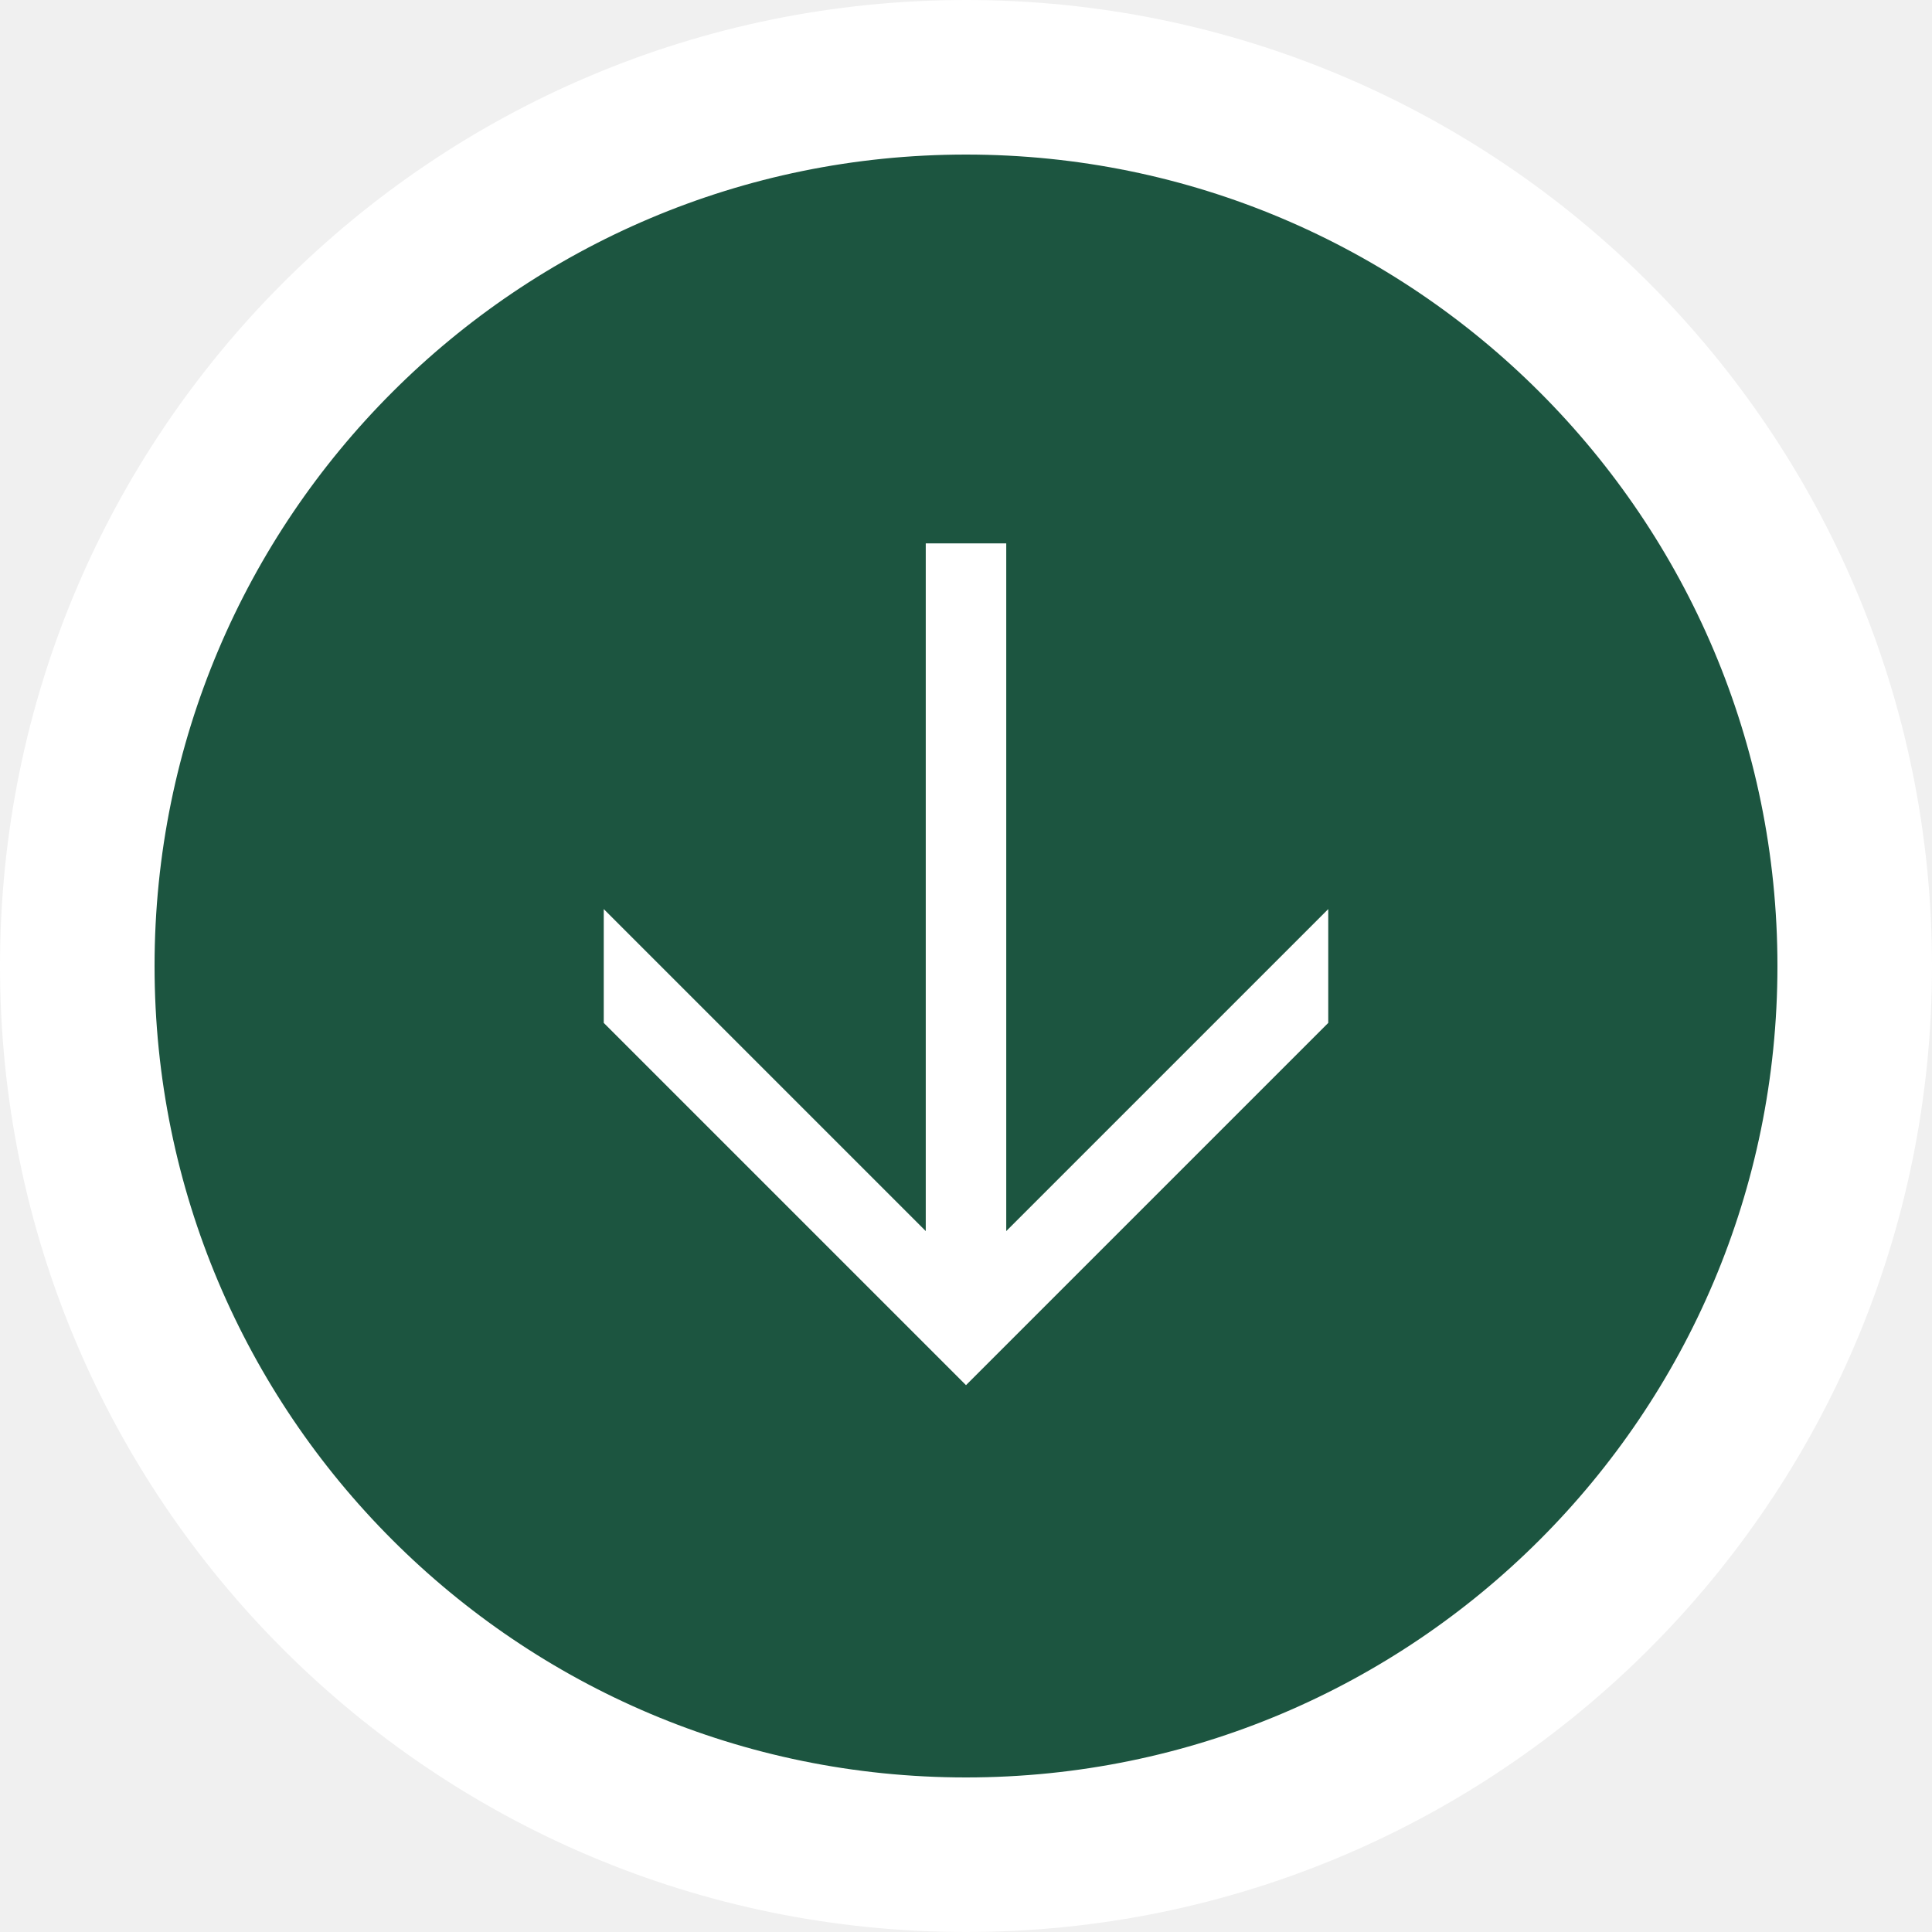
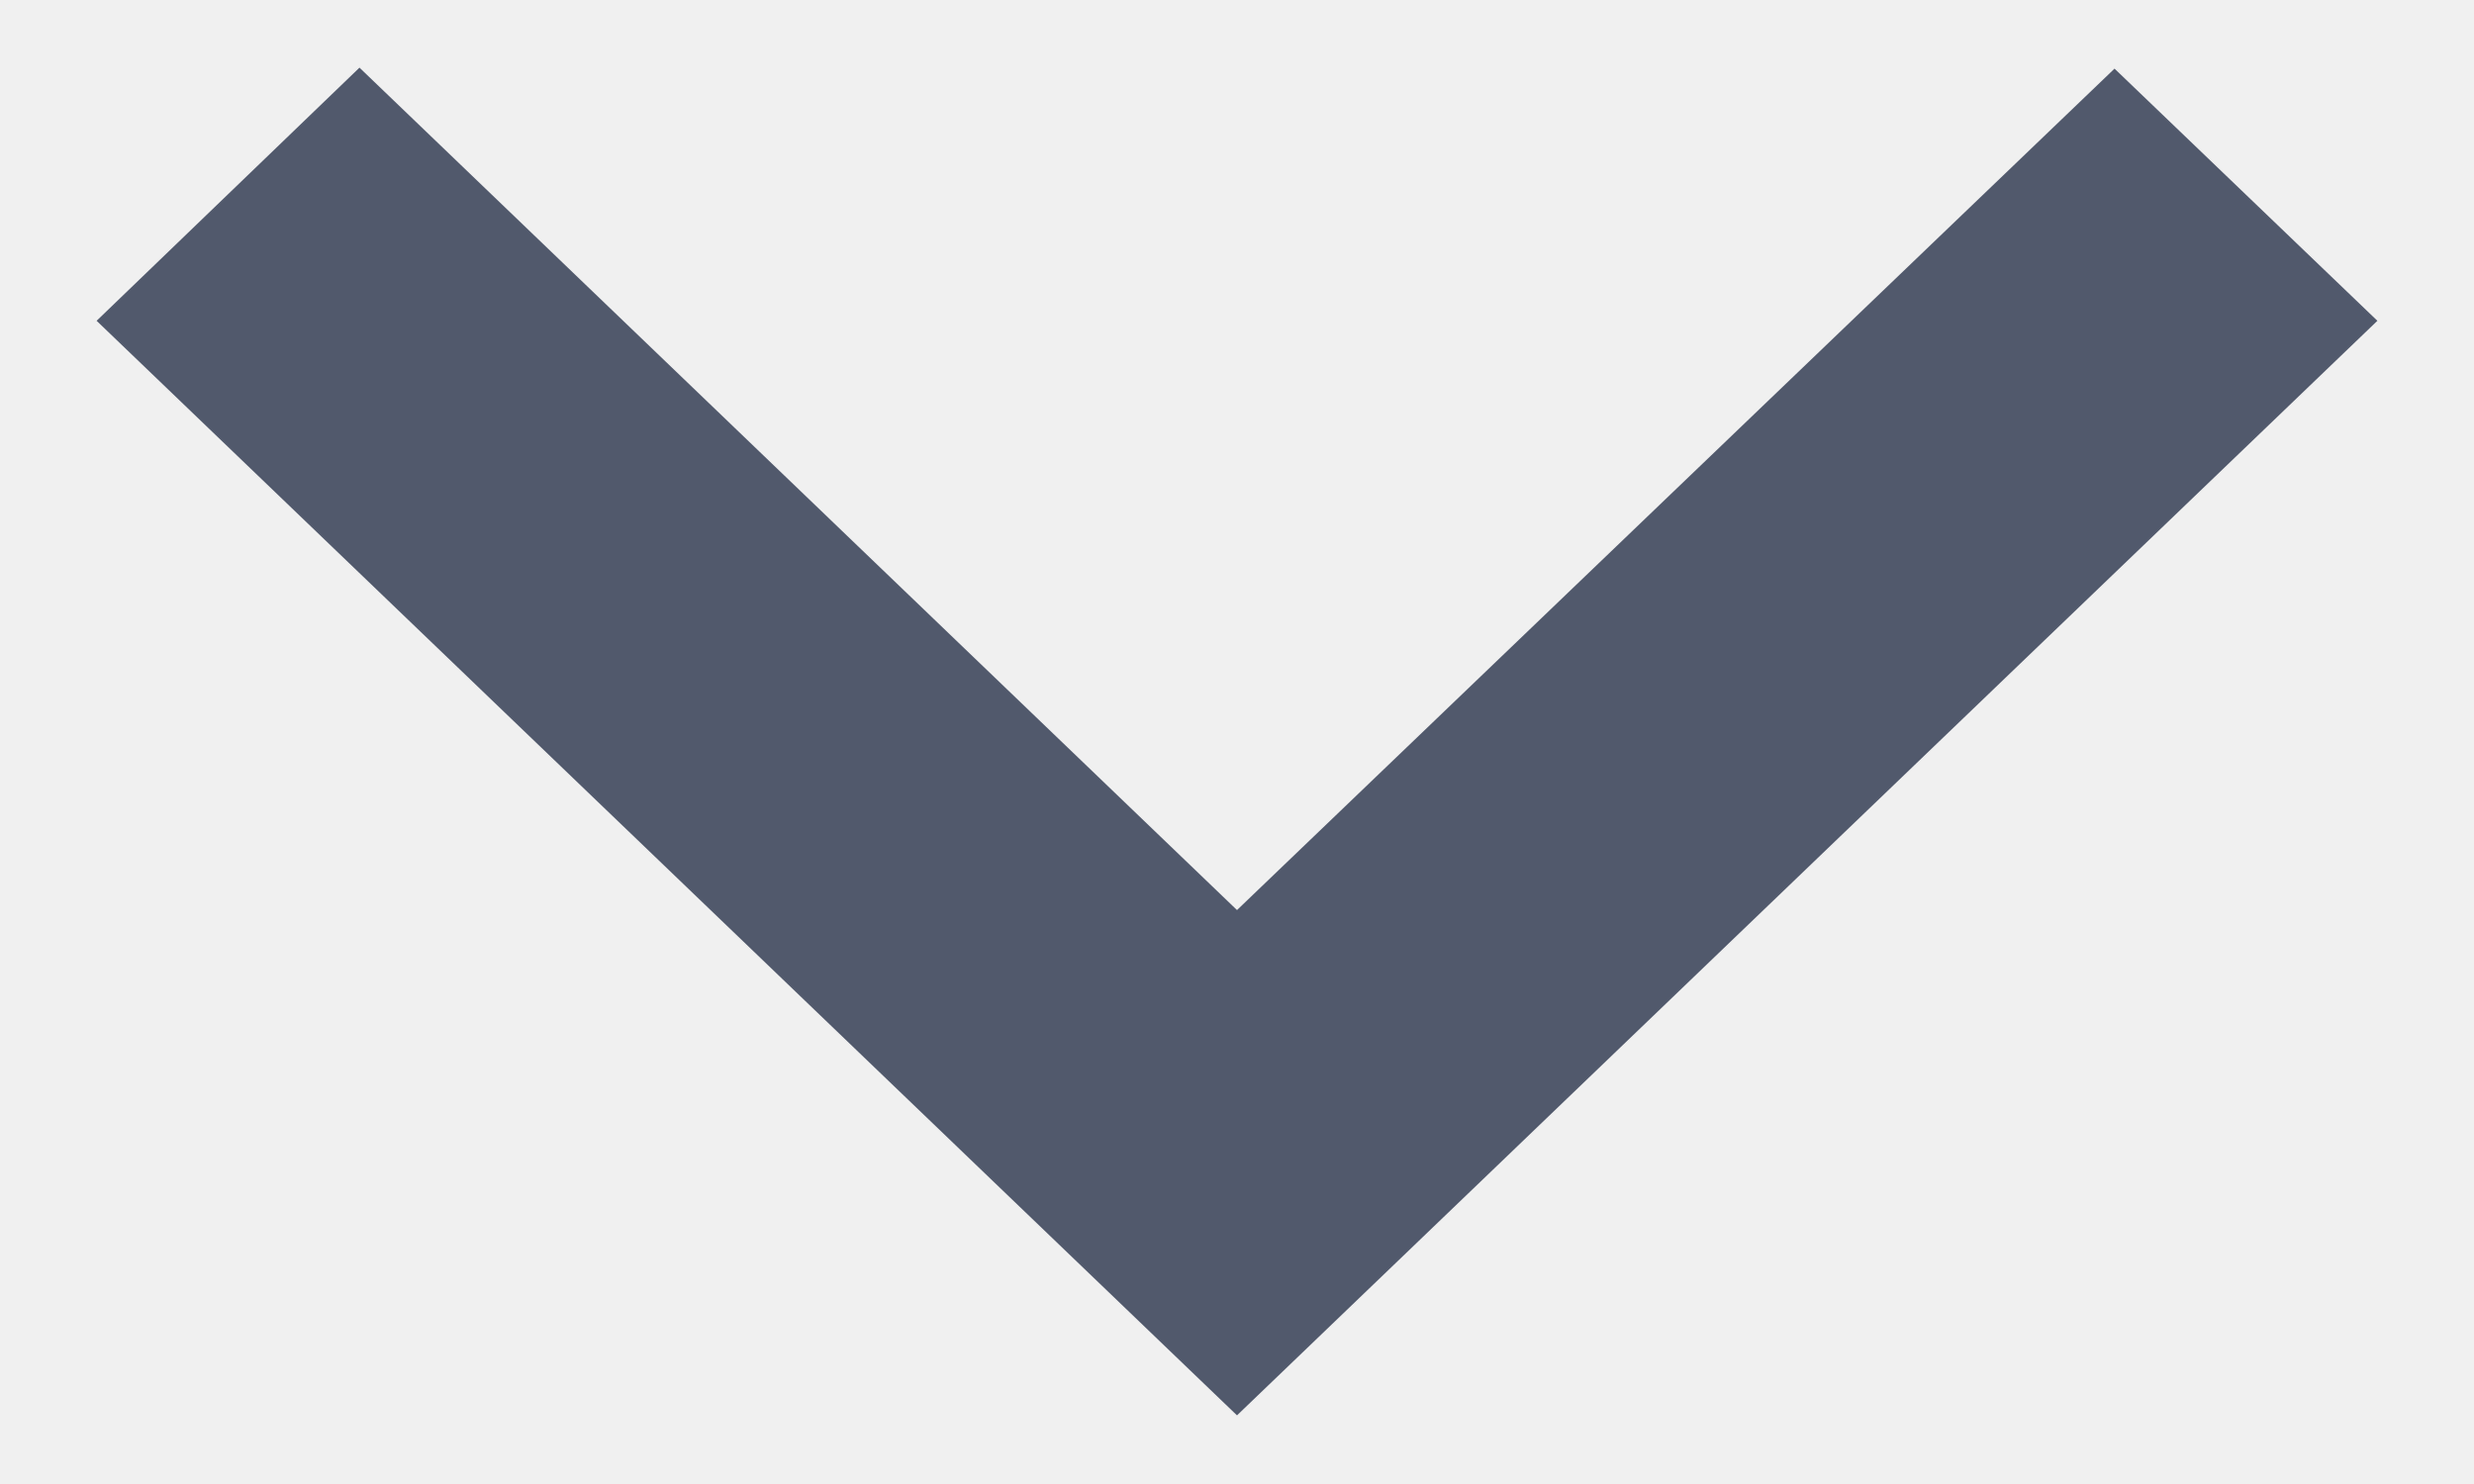
- <svg xmlns="http://www.w3.org/2000/svg" width="100" height="100" viewBox="0 0 100 100" fill="none">
-   <rect x="4" y="4" width="92" height="92" rx="46" fill="#1C5540" />
-   <rect x="4" y="4" width="92" height="92" rx="46" stroke="white" stroke-width="8" />
-   <path d="M47.917 28.125V63.72L31.25 47.053V52.946L50 71.696L68.75 52.946V47.054L52.083 63.721V28.125H47.917Z" fill="white" />
+ <svg xmlns="http://www.w3.org/2000/svg" width="20" height="12" viewBox="0 0 20 12" fill="none">
+   <path d="M17.094 0.555L19.219 2.594L10 11.445L0.781 2.594L2.906 0.547L10 7.359L17.094 0.555Z" fill="#51596C" />
</svg>
